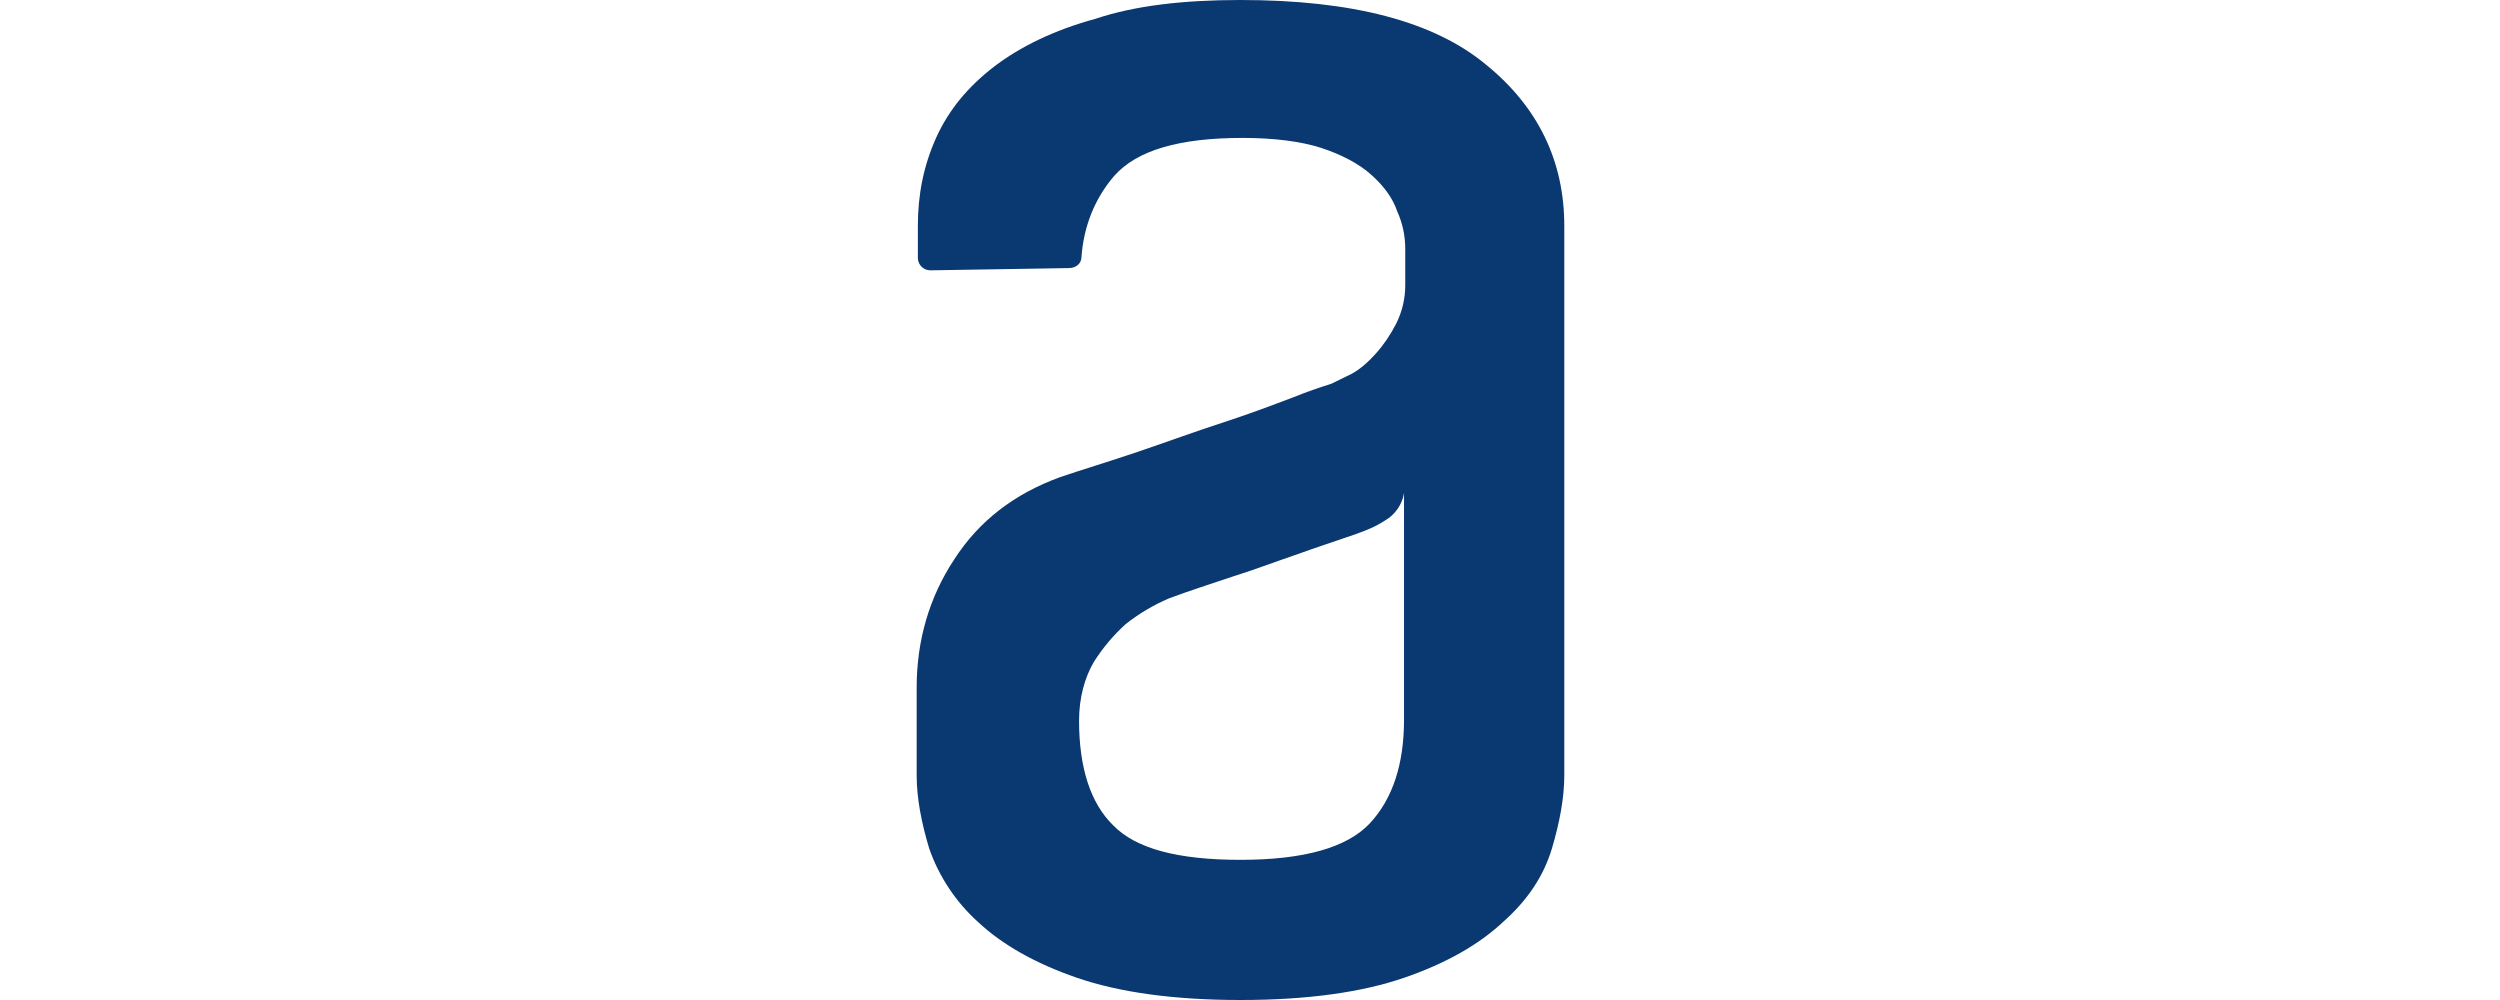
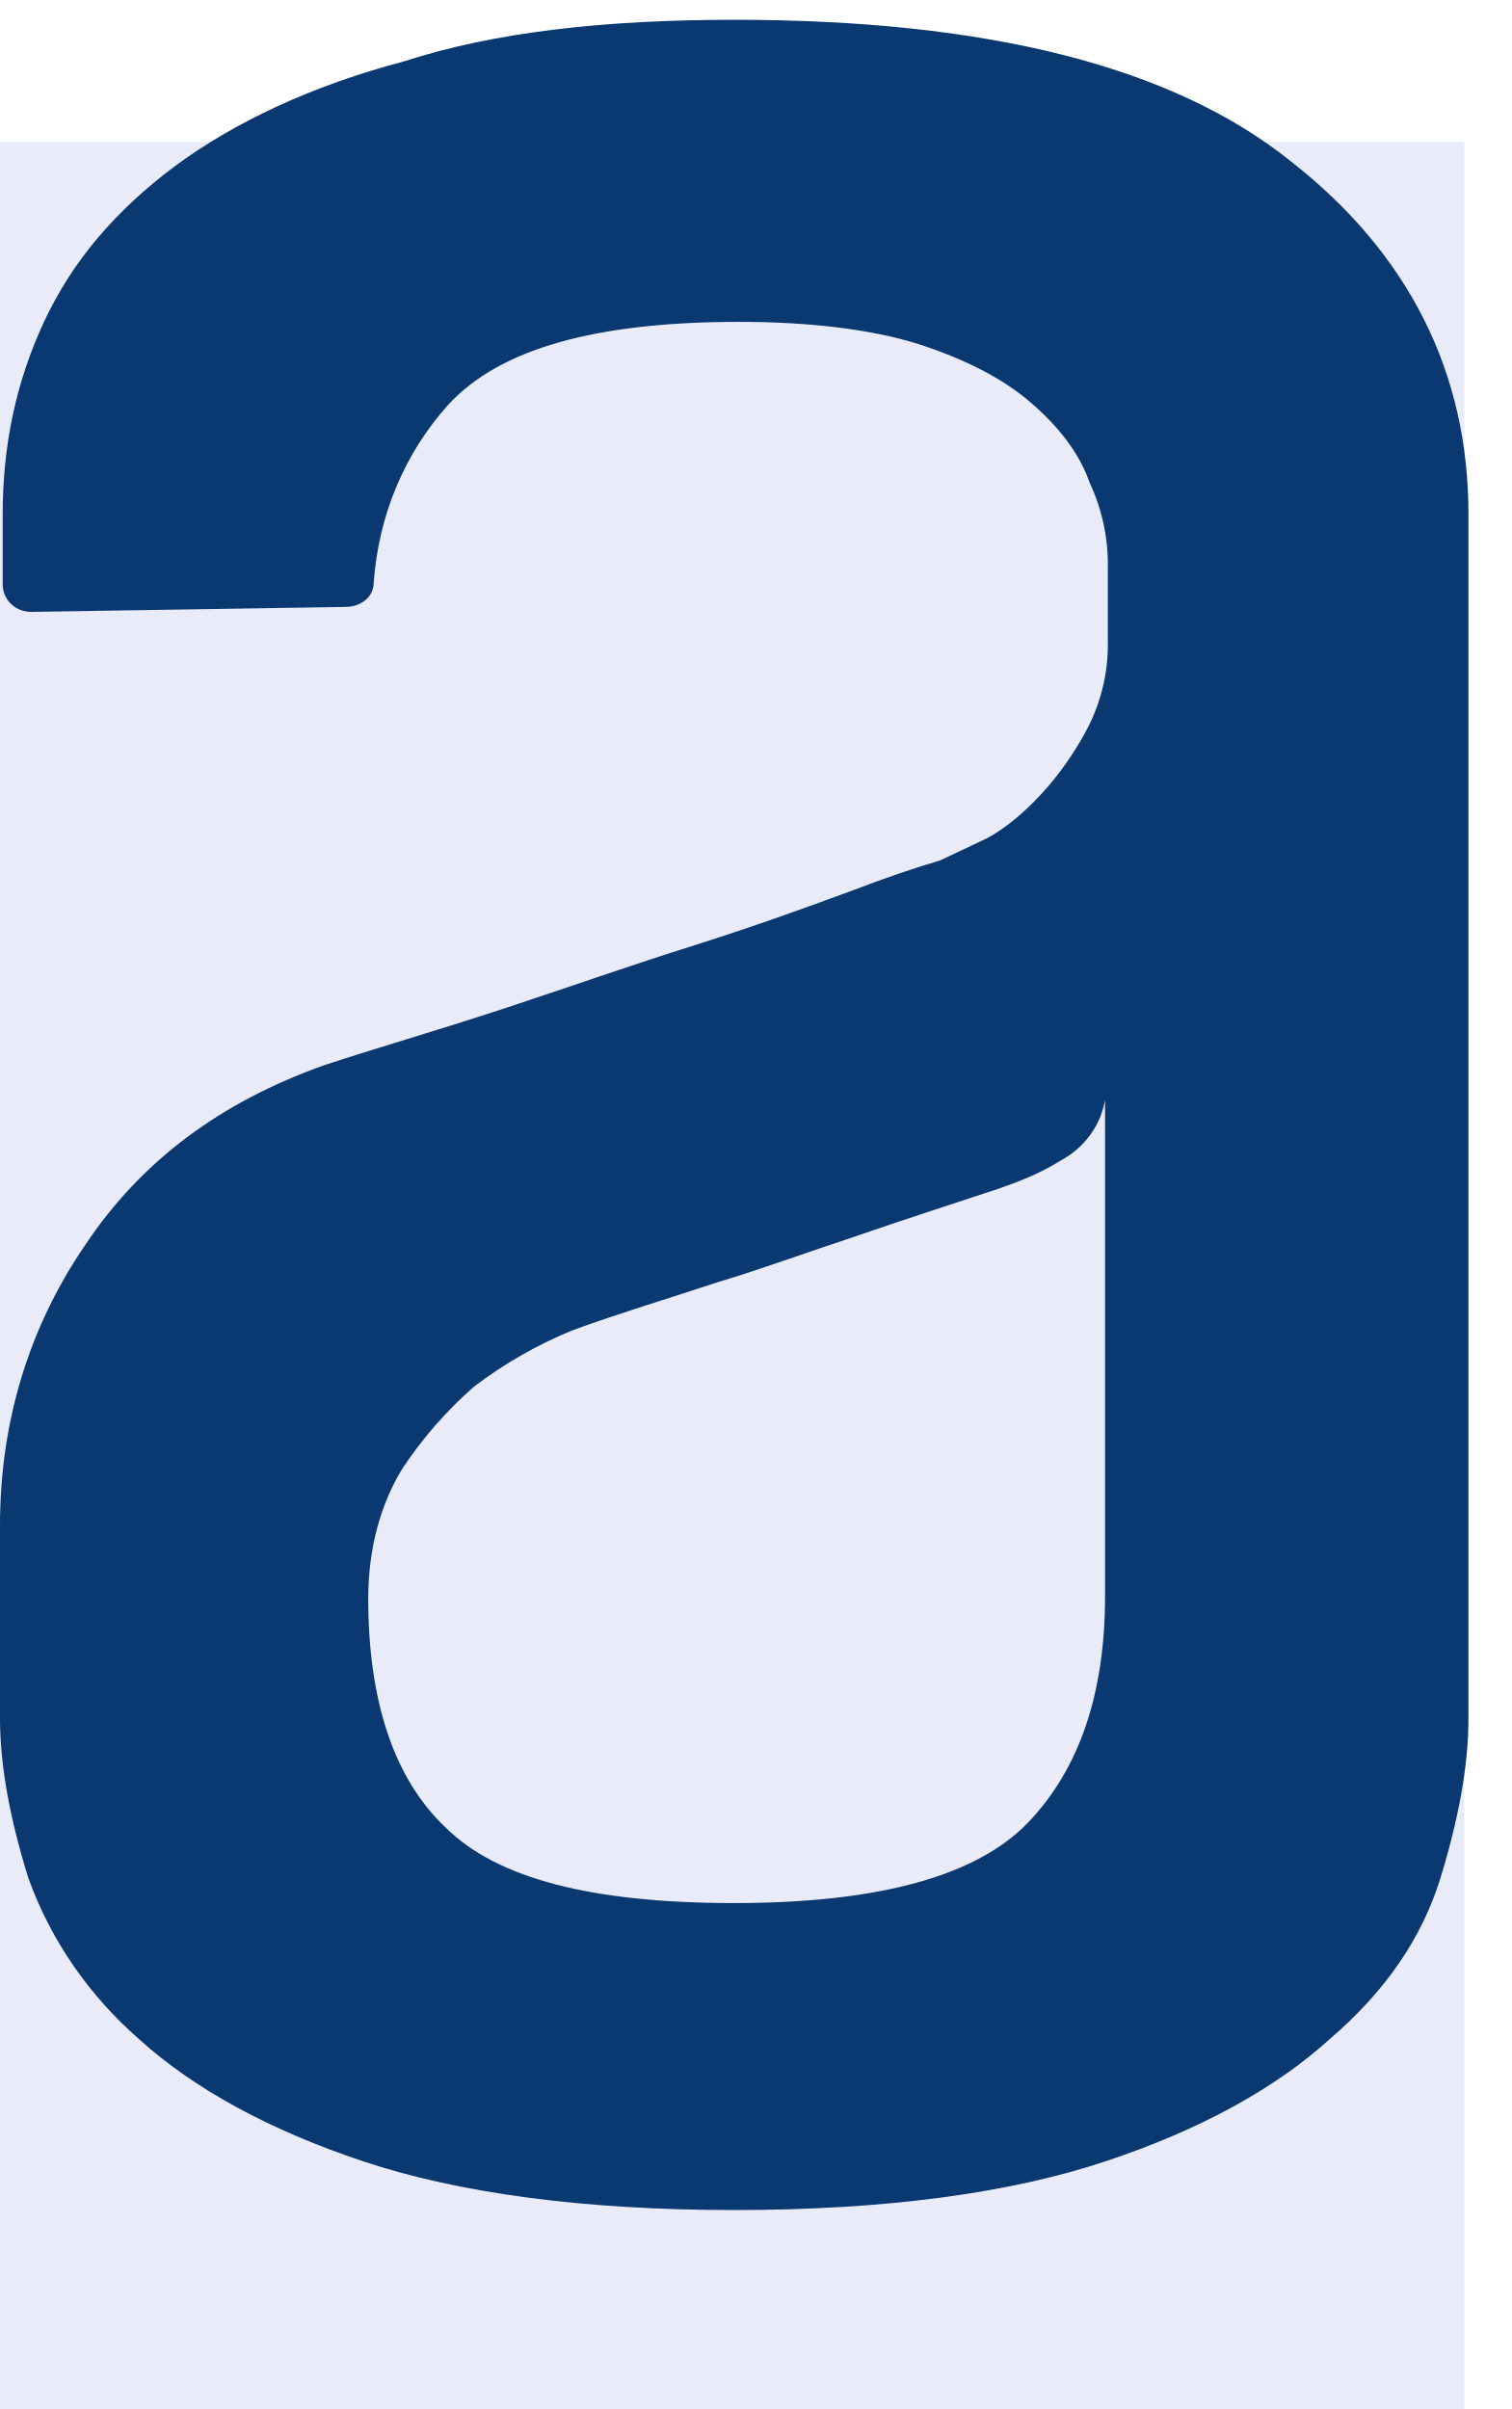
- <svg xmlns="http://www.w3.org/2000/svg" width="120" height="48" viewBox="0 0 120 48" fill="none">
-   <path fill-rule="evenodd" clip-rule="evenodd" d="M67.396 23.653C67.352 23.931 67.247 24.196 67.086 24.427C66.926 24.659 66.715 24.851 66.47 24.99C65.977 25.309 65.545 25.468 65.108 25.627C64.177 25.949 63.197 26.27 62.161 26.643C61.069 27.016 60.089 27.389 59.215 27.659C58.125 28.031 57.089 28.353 56.104 28.725C55.363 29.043 54.667 29.456 54.035 29.954C53.446 30.488 52.932 31.098 52.507 31.77C52.07 32.515 51.795 33.477 51.795 34.597C51.795 36.842 52.34 38.549 53.433 39.616C54.523 40.74 56.544 41.272 59.539 41.272C62.593 41.272 64.665 40.686 65.761 39.511C66.848 38.336 67.393 36.683 67.393 34.549V23.653H67.396ZM59.541 0C64.889 0 68.815 1.016 71.322 3.098C73.831 5.129 75.086 7.741 75.086 10.837V37.215C75.086 38.282 74.87 39.457 74.489 40.737C74.103 42.023 73.343 43.195 72.142 44.259C70.998 45.331 69.417 46.239 67.398 46.933C65.38 47.627 62.763 48 59.544 48C56.33 48 53.708 47.627 51.692 46.933C49.677 46.239 48.093 45.331 46.949 44.259C45.885 43.3 45.078 42.089 44.604 40.737C44.218 39.459 44 38.284 44 37.217V33.001C44 30.756 44.599 28.674 45.8 26.856C47 24.99 48.689 23.709 50.872 22.907C51.962 22.535 53.217 22.162 54.633 21.681C56.053 21.198 57.359 20.717 58.67 20.293C59.981 19.863 61.125 19.434 62.105 19.059C62.696 18.822 63.296 18.609 63.904 18.421L64.887 17.94C65.272 17.727 65.65 17.405 66.033 16.979C66.414 16.555 66.74 16.074 67.015 15.539C67.306 14.96 67.456 14.32 67.452 13.672V11.963C67.456 11.336 67.325 10.716 67.067 10.145C66.851 9.502 66.414 8.916 65.815 8.384C65.216 7.849 64.395 7.422 63.416 7.098C62.434 6.782 61.128 6.62 59.652 6.62C56.598 6.62 54.58 7.212 53.489 8.435C52.564 9.505 52.019 10.839 51.911 12.333C51.911 12.654 51.638 12.868 51.309 12.868L44.658 12.976C44.5 12.976 44.348 12.915 44.236 12.804C44.123 12.693 44.059 12.542 44.057 12.384V10.842C44.057 9.343 44.332 7.955 44.931 6.62C45.532 5.283 46.46 4.165 47.712 3.201C48.967 2.242 50.605 1.442 52.566 0.908C54.477 0.265 56.821 0 59.547 0H59.541Z" fill="#0A3871" />
+ <svg xmlns="http://www.w3.org/2000/svg" width="32" height="51" viewBox="0 0 32 51" fill="none">
+   <rect y="3" width="31" height="48" fill="#E9ECF8" />
+   <path fill-rule="evenodd" clip-rule="evenodd" d="M23.396 23.268C23.352 23.537 23.247 23.793 23.086 24.017C22.926 24.24 22.715 24.426 22.47 24.56C21.977 24.868 21.545 25.022 21.108 25.176C20.177 25.486 19.197 25.797 18.161 26.157C17.069 26.517 16.089 26.877 15.215 27.138C14.125 27.498 13.089 27.808 12.104 28.169C11.363 28.475 10.667 28.874 10.034 29.356C9.446 29.871 8.932 30.461 8.507 31.109C8.07 31.829 7.795 32.758 7.795 33.841C7.795 36.009 8.34 37.658 9.433 38.689C10.523 39.775 12.544 40.289 15.539 40.289C18.593 40.289 20.665 39.722 21.761 38.587C22.848 37.452 23.393 35.855 23.393 33.794V23.268H23.396ZM15.541 0.419C20.889 0.419 24.815 1.4 27.322 3.412C29.831 5.374 31.086 7.897 31.086 10.887V36.37C31.086 37.4 30.87 38.535 30.489 39.772C30.104 41.014 29.343 42.147 28.142 43.175C26.998 44.21 25.417 45.087 23.398 45.758C21.38 46.428 18.763 46.788 15.544 46.788C12.33 46.788 9.708 46.428 7.692 45.758C5.677 45.087 4.093 44.21 2.949 43.175C1.885 42.248 1.078 41.078 0.604 39.772C0.219 38.538 0 37.403 0 36.372V32.299C0 30.131 0.599 28.119 1.8 26.363C3 24.56 4.689 23.323 6.872 22.548C7.962 22.188 9.217 21.828 10.633 21.363C12.053 20.896 13.359 20.432 14.67 20.022C15.981 19.607 17.125 19.193 18.105 18.83C18.696 18.602 19.296 18.396 19.904 18.214L20.887 17.75C21.272 17.543 21.65 17.233 22.033 16.821C22.414 16.411 22.74 15.947 23.015 15.43C23.306 14.87 23.456 14.253 23.452 13.627V11.975C23.456 11.37 23.325 10.771 23.067 10.219C22.851 9.598 22.414 9.032 21.815 8.518C21.216 8.001 20.395 7.589 19.416 7.276C18.434 6.971 17.128 6.814 15.652 6.814C12.598 6.814 10.579 7.385 9.489 8.568C8.564 9.601 8.019 10.89 7.911 12.333C7.911 12.643 7.638 12.849 7.309 12.849L0.658 12.954C0.5 12.954 0.348 12.895 0.236 12.788C0.123 12.681 0.059 12.535 0.057 12.382V10.892C0.057 9.444 0.332 8.103 0.931 6.814C1.532 5.523 2.46 4.442 3.712 3.511C4.967 2.584 6.605 1.812 8.566 1.295C10.477 0.675 12.821 0.419 15.547 0.419H15.541Z" fill="#0A3871" />
</svg>
